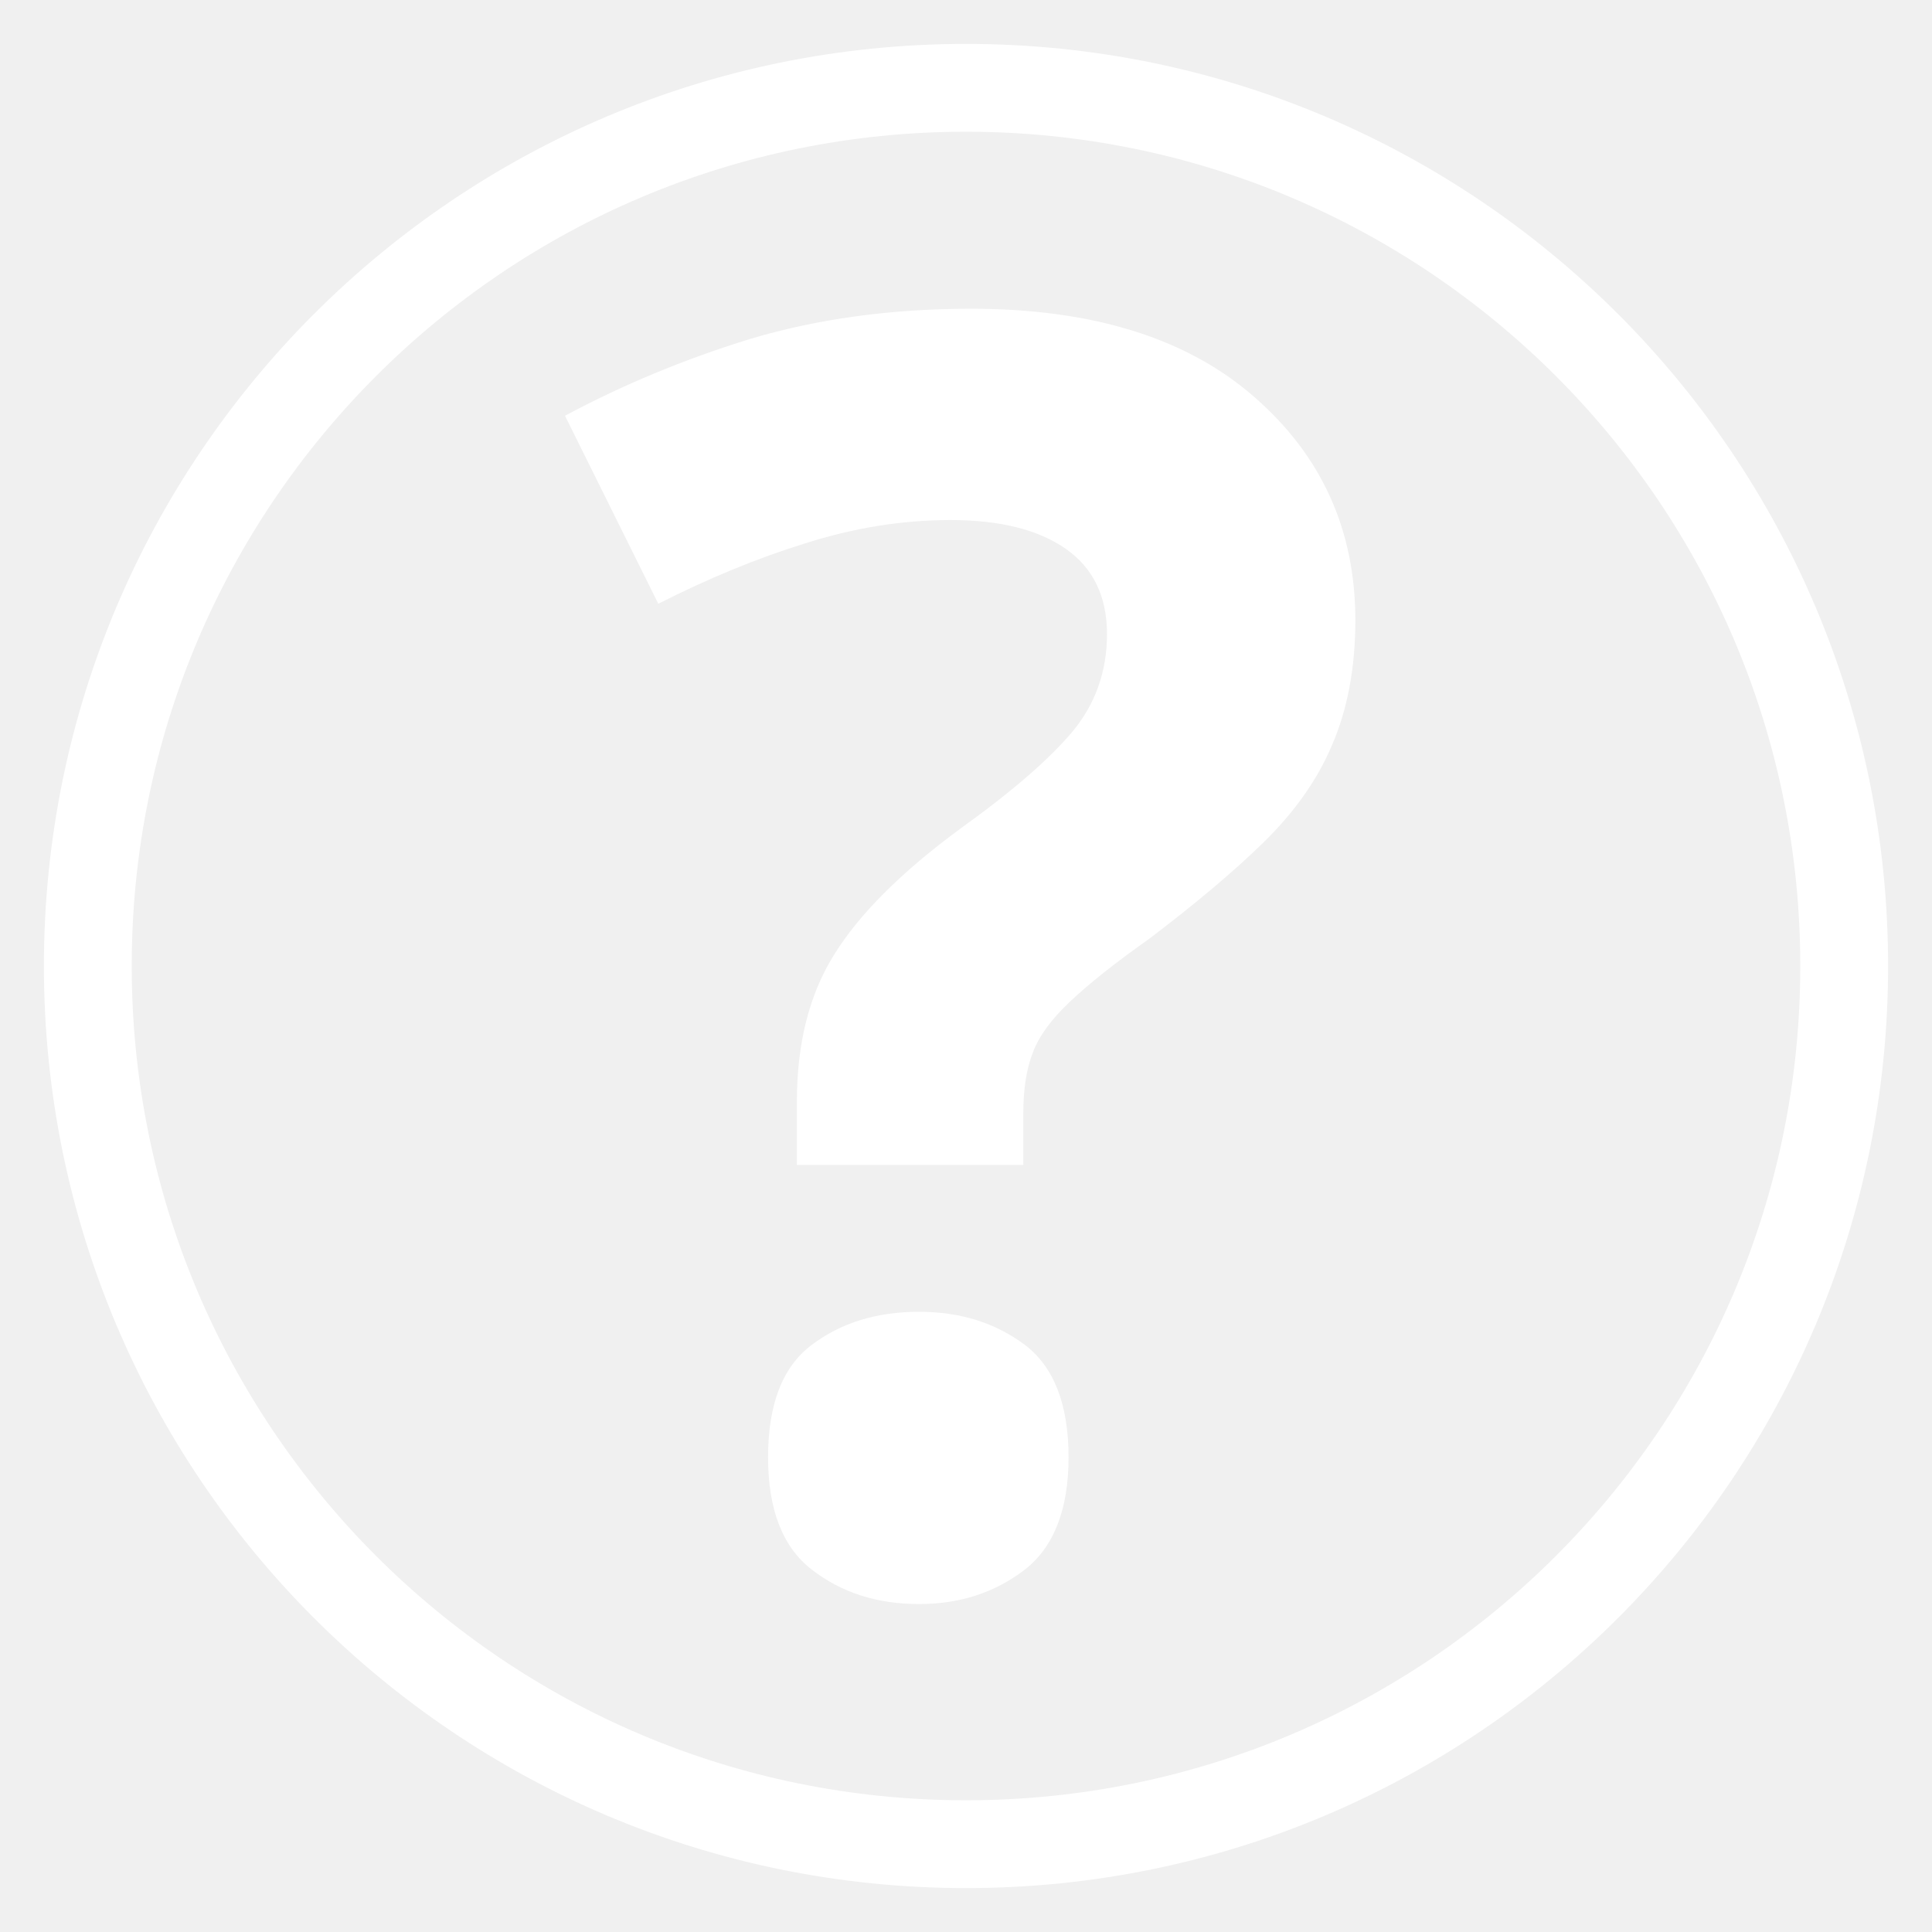
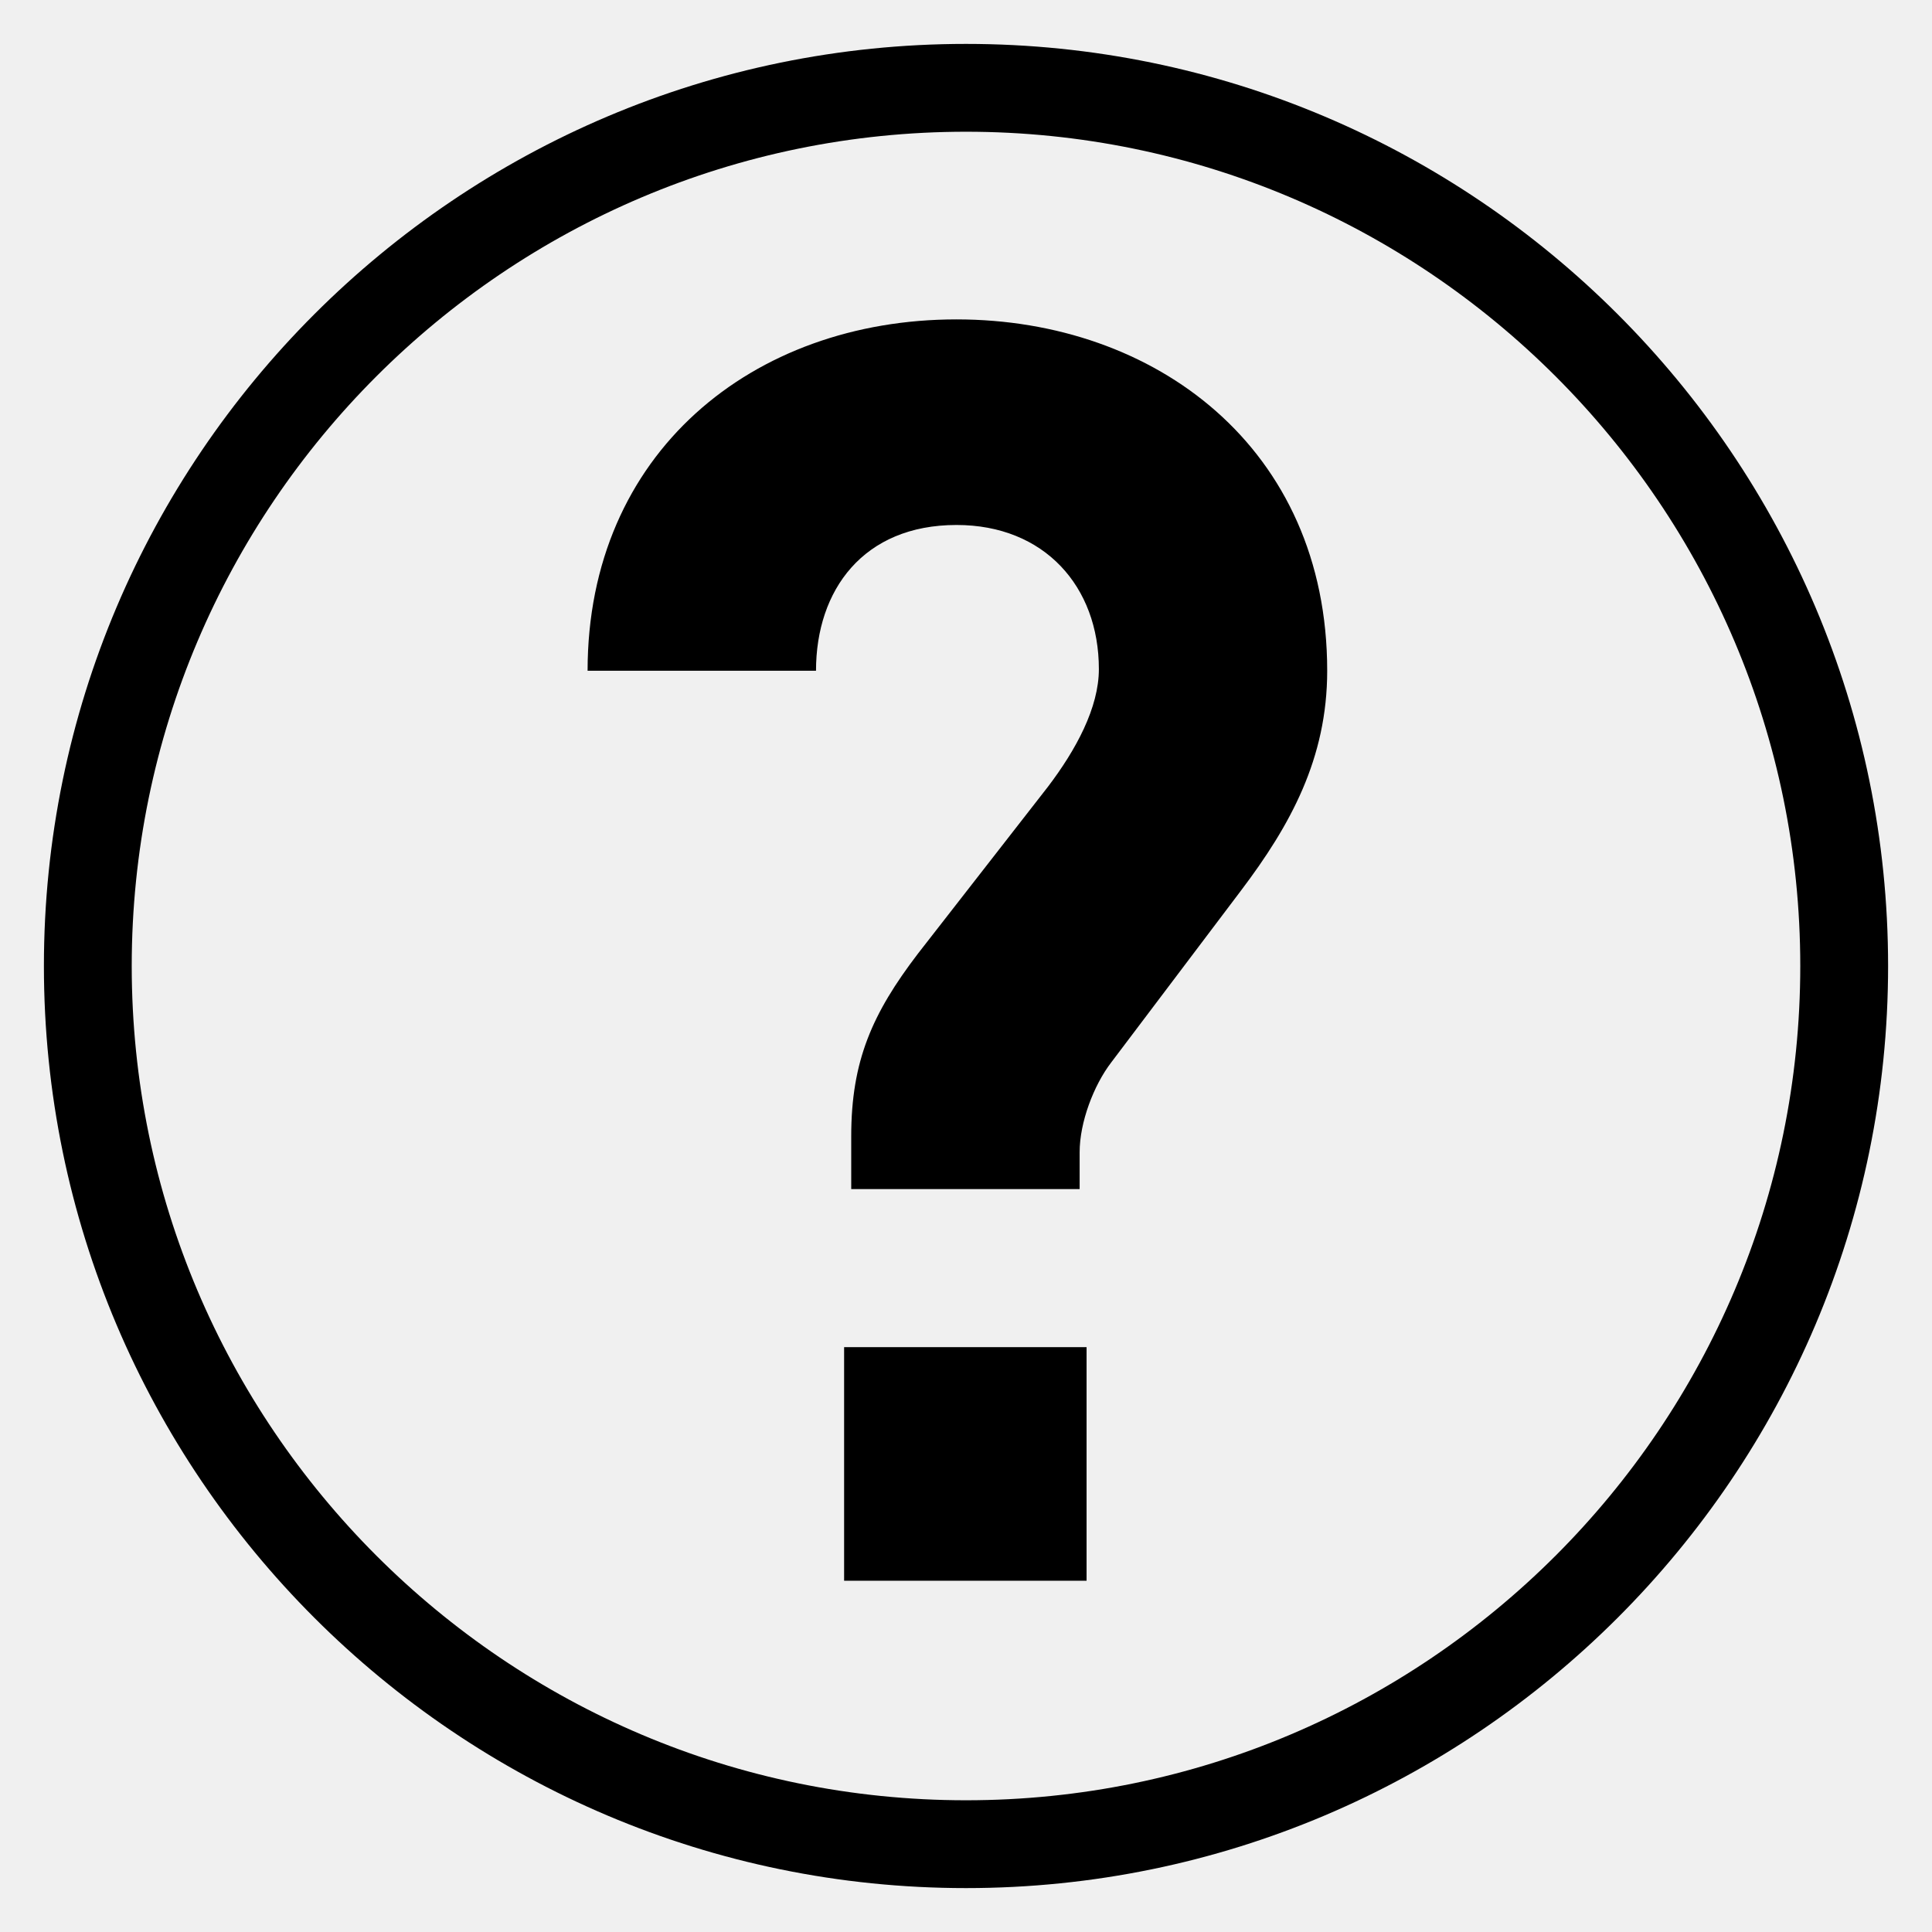
- <svg xmlns="http://www.w3.org/2000/svg" width="22px" height="22px" viewBox="0 0 22 22" version="1.1">
-   <defs />
-   <g id="app" stroke="none" stroke-width="1" fill="none" fill-rule="evenodd">
-     <g id="step1" transform="translate(-336, -40)">
-       <g id="header" transform="translate(0, 4)">
-         <g id="ask" transform="translate(337, 35)">
-           <text id="?" font-family="DINAlternate-Bold, DIN Alternate" font-size="20" font-weight="bold" fill="#FFFFFF">
-             <tspan x="5.371" y="19">?</tspan>
-           </text>
-           <circle id="Oval-2" stroke="#FFFFFF" cx="10" cy="12" r="10" />
-         </g>
-       </g>
+ <svg xmlns="http://www.w3.org/2000/svg" version="1.1" id="图层_1" x="0px" y="0px" width="22px" height="22px" viewBox="0 0 22 22" enable-background="new 0 0 22 22" xml:space="preserve">
+   <g id="ask" transform="translate(337, 35)">
+     <g enable-background="new    ">
+       <path d="M-322.867-24.861l-1.48,1.96c-0.199,0.26-0.359,0.681-0.359,1.021v0.42h-2.601v-0.601c0-0.859,0.24-1.399,0.76-2.08    l1.48-1.9c0.319-0.42,0.58-0.9,0.58-1.34c0-0.94-0.62-1.641-1.621-1.641c-1.06,0-1.6,0.74-1.6,1.66h-2.601    c0-2.48,1.88-4.001,4.201-4.001c2.26,0,4.221,1.461,4.221,4.001C-321.887-26.362-322.307-25.602-322.867-24.861z M-327.388-17    v-2.66h2.761V-17H-327.388z" />
    </g>
+     <path d="M-326-13.5c-5.79,0-10.5-4.71-10.5-10.5s4.71-10.5,10.5-10.5s10.5,4.71,10.5,10.5S-320.21-13.5-326-13.5z M-326-33.5   c-5.238,0-9.5,4.262-9.5,9.5c0,5.238,4.262,9.5,9.5,9.5c5.238,0,9.5-4.262,9.5-9.5C-316.5-29.238-320.762-33.5-326-33.5z" />
  </g>
</svg>
